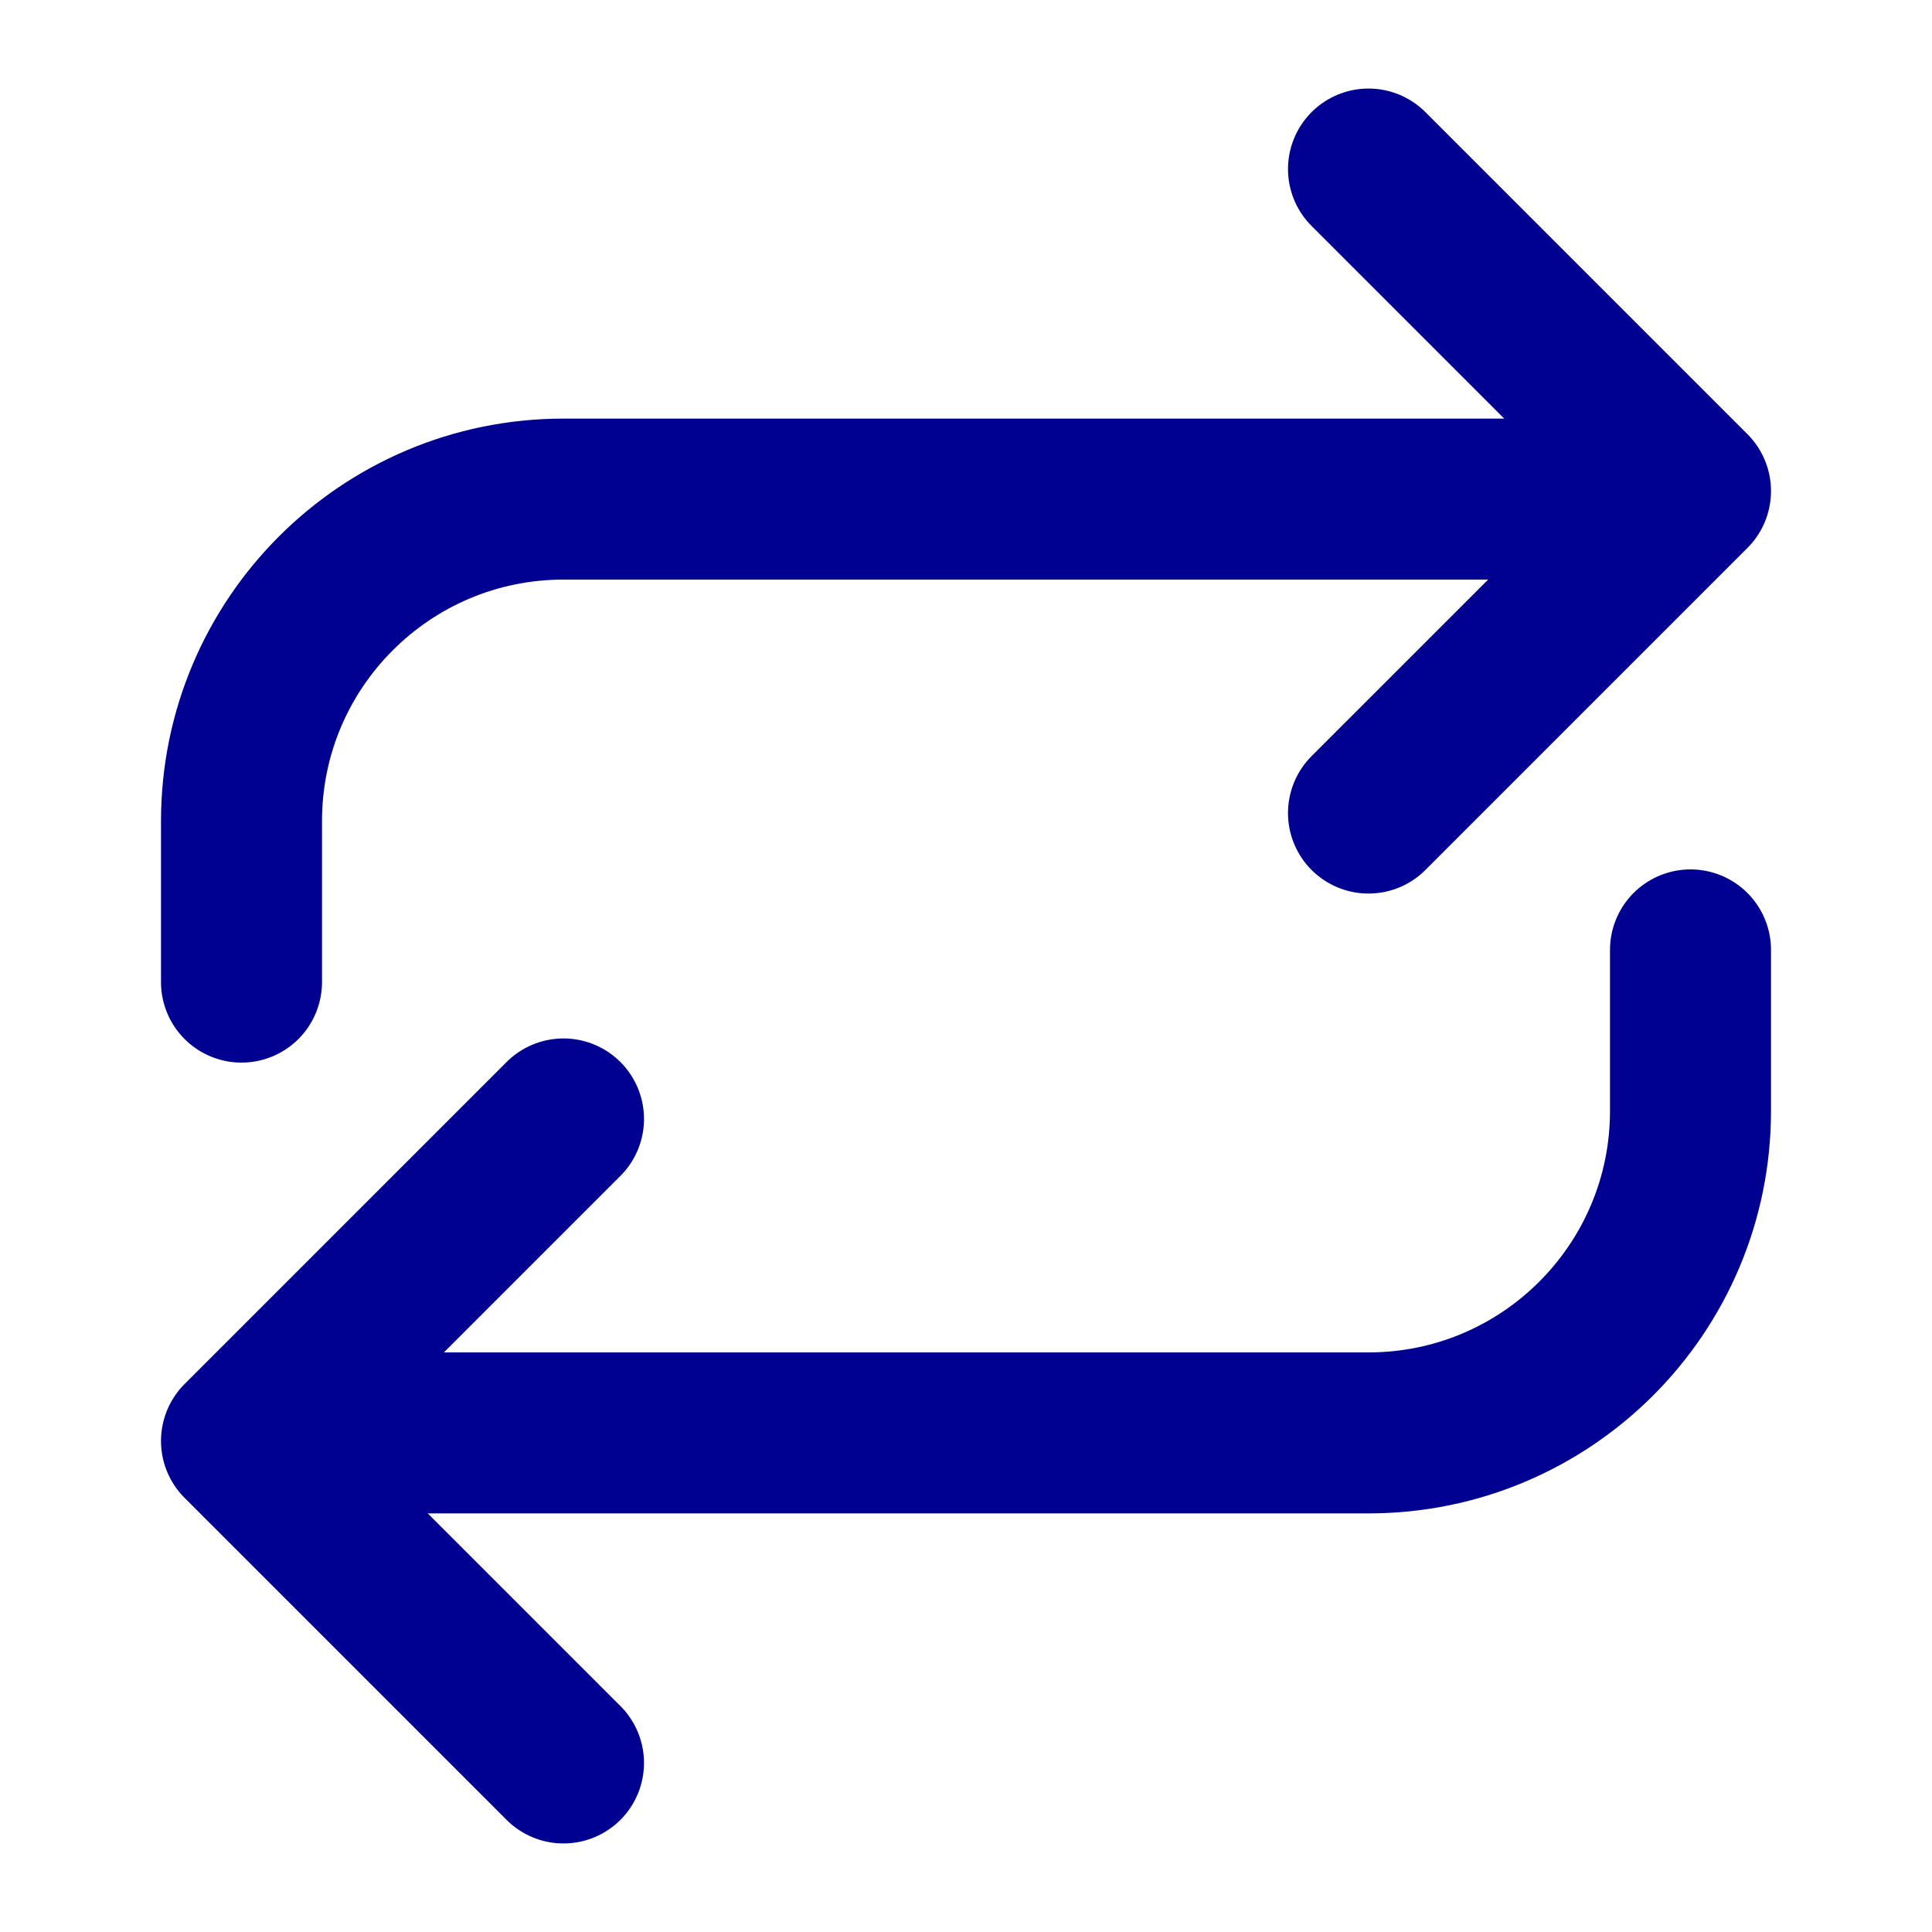
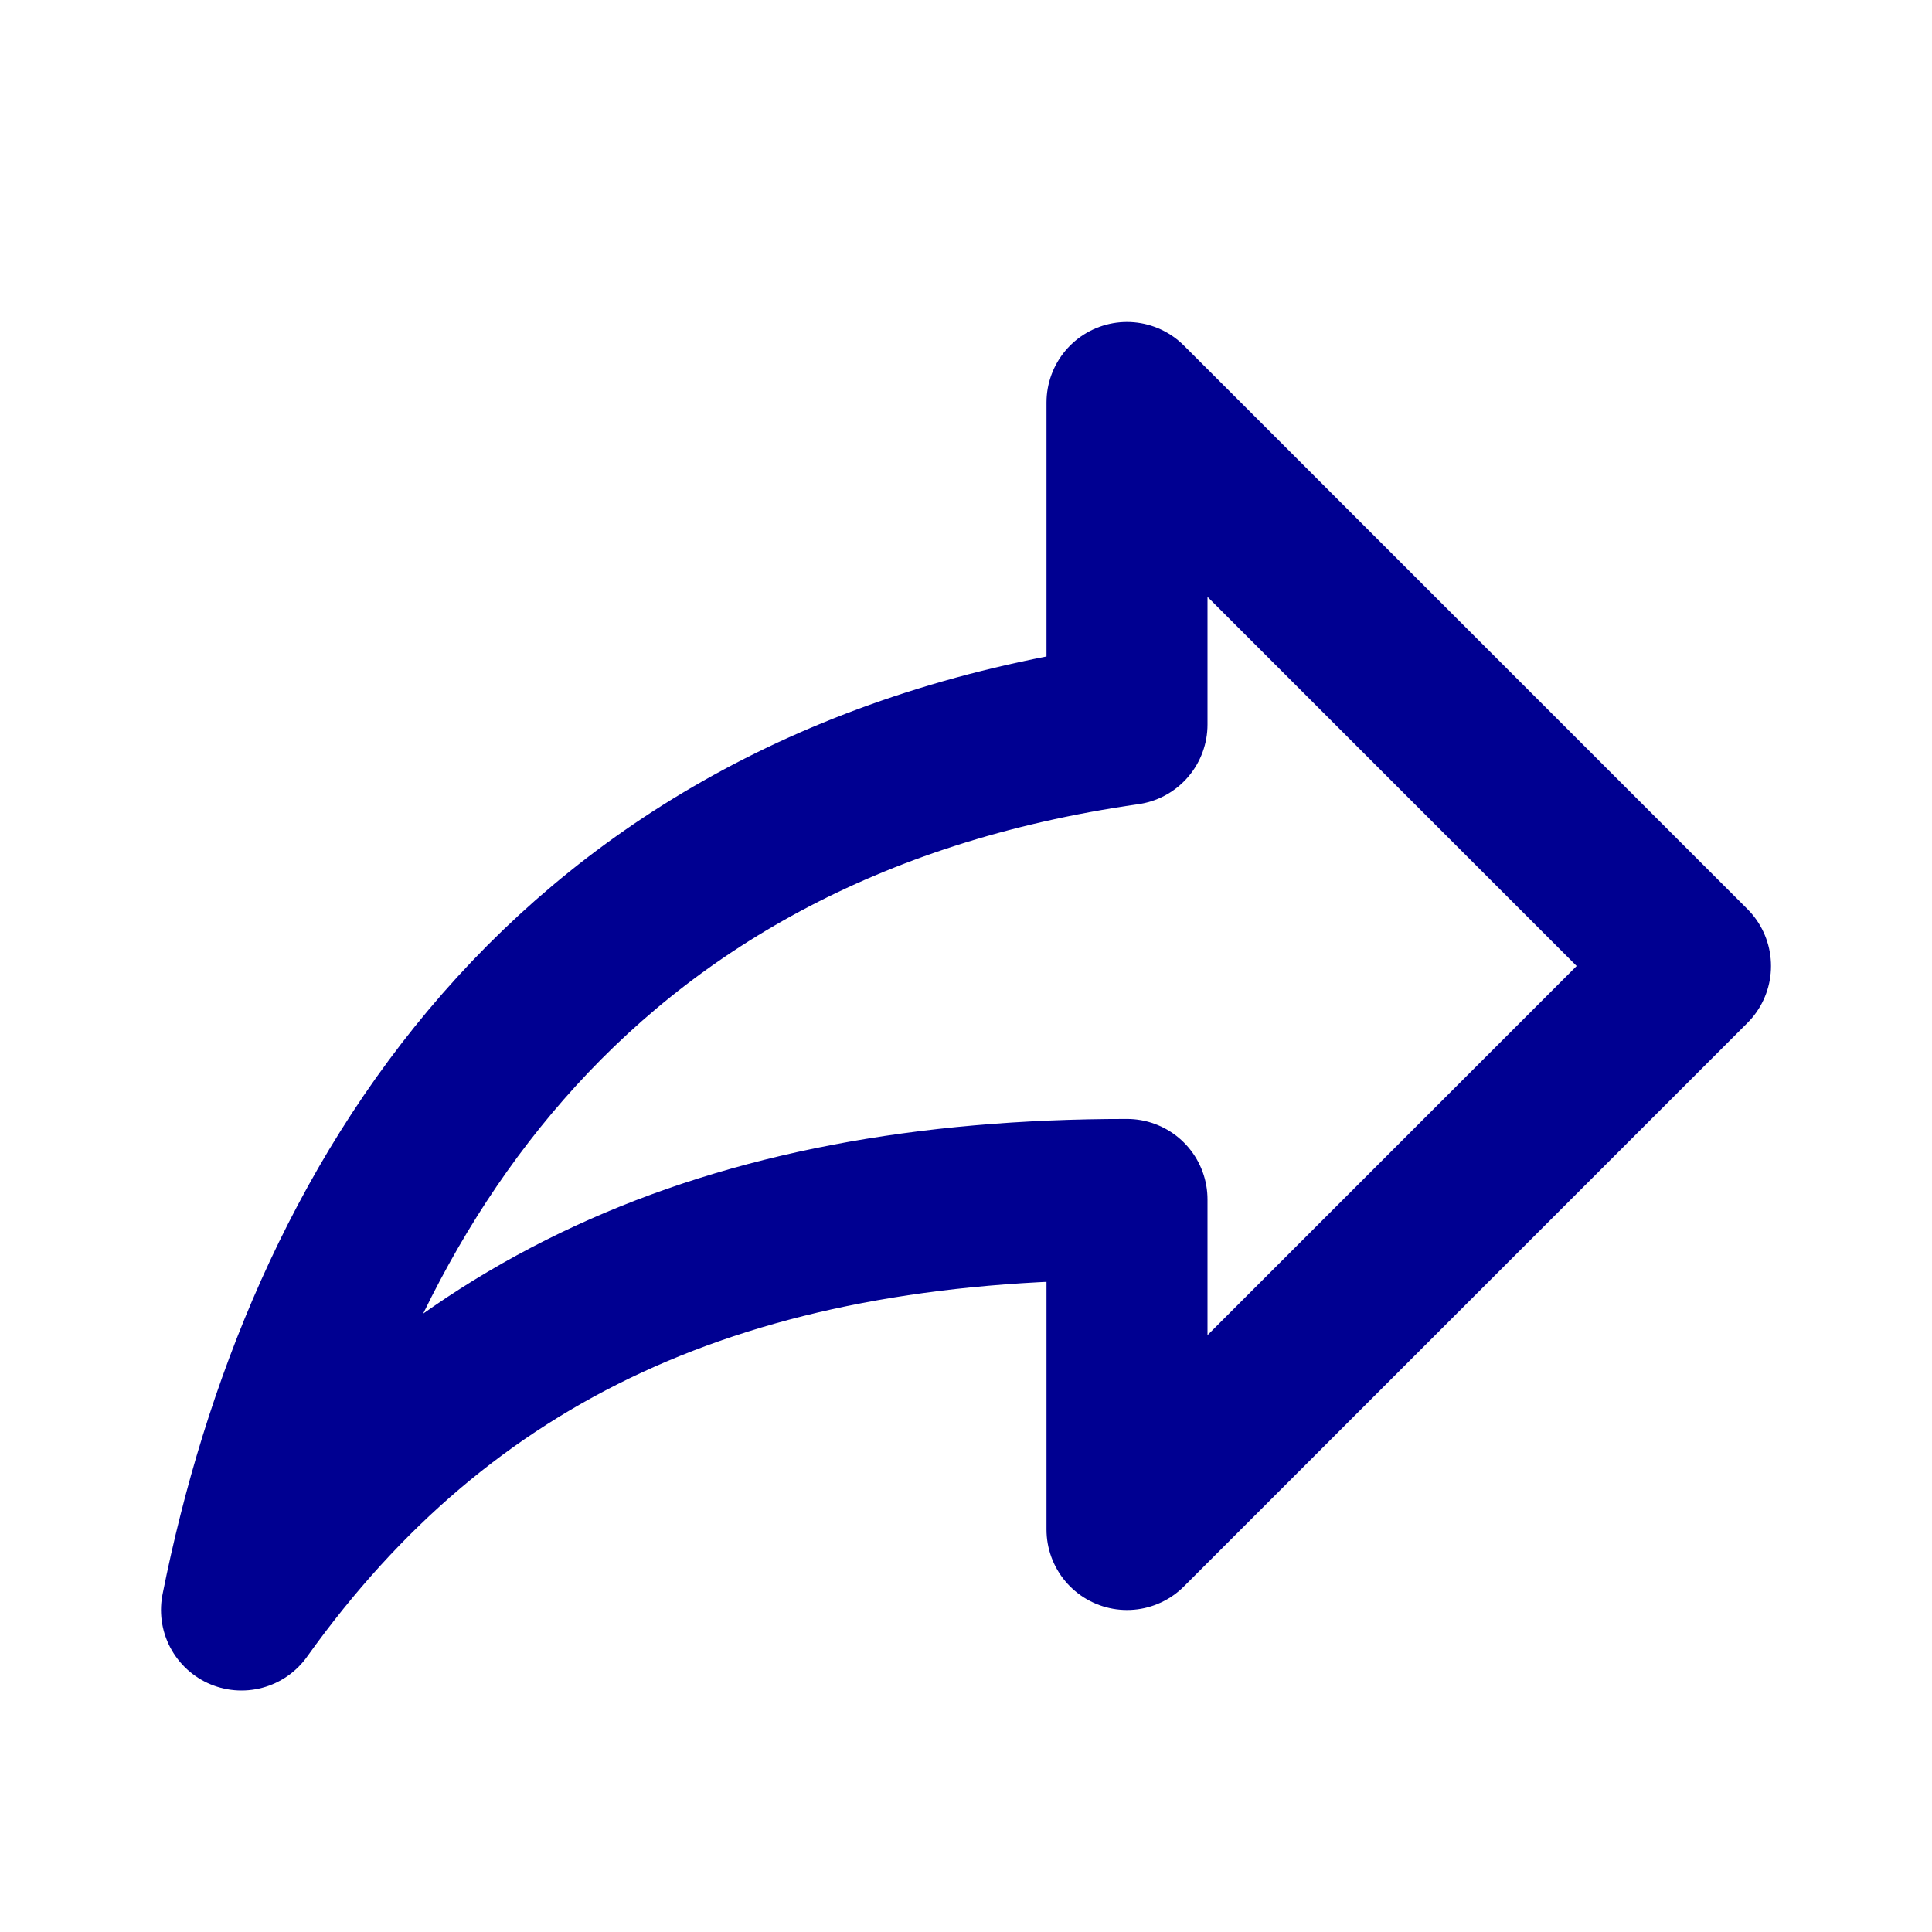
<svg xmlns="http://www.w3.org/2000/svg" width="24" height="24" viewBox="0 0 24 24" fill="none" stroke="#000091" stroke-width="2" stroke-linecap="round" stroke-linejoin="round">
-   <path d="M17 2.1l4 4-4 4" />
-   <path d="M3 12.2v-2a4 4 0 0 1 4-4h12.8M7 21.9l-4-4 4-4" />
-   <path d="M21 11.8v2a4 4 0 0 1-4 4H4.2" />
+   <path d="M21 12l-7-7v4C7 10 4 15 3 20c2.5-3.5 6-5.1 11-5.1V19l7-7z" />
</svg>
